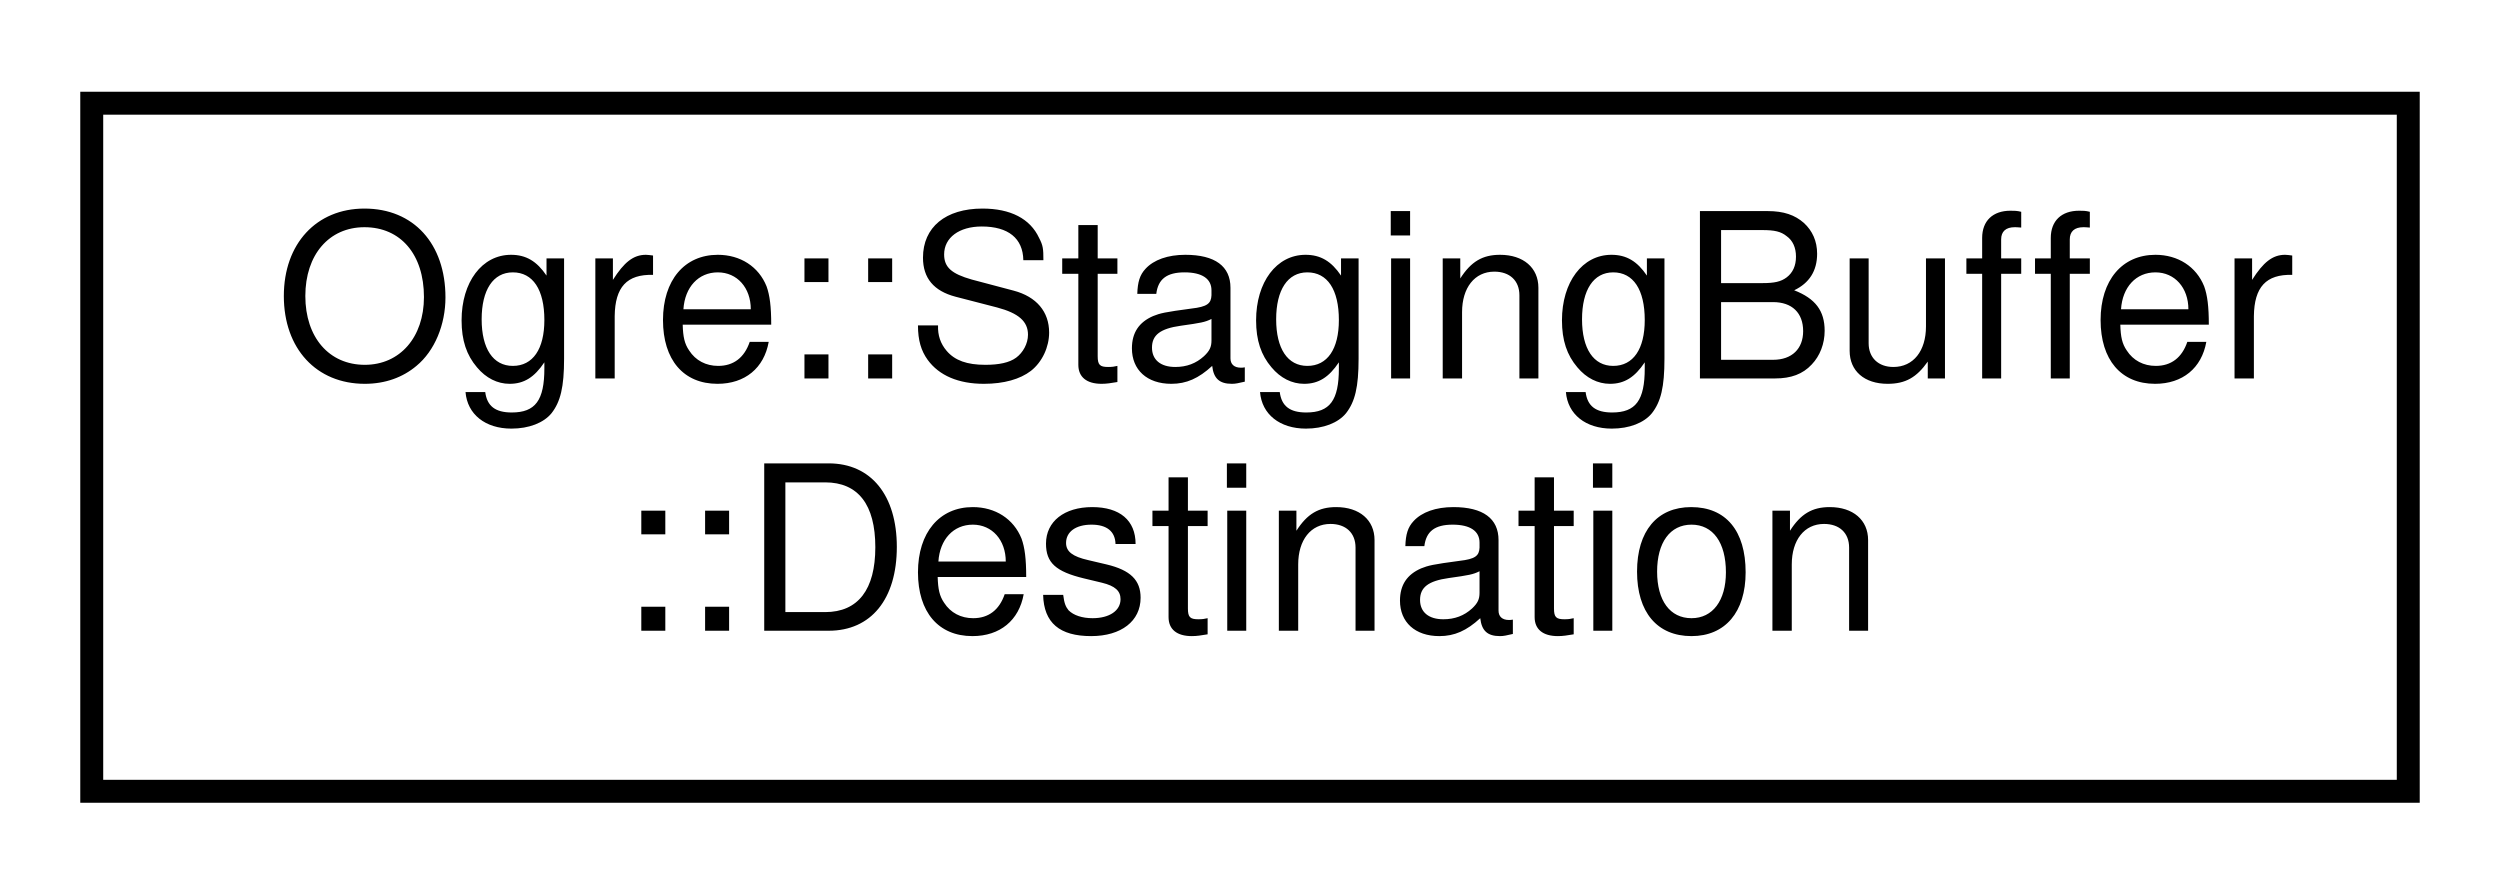
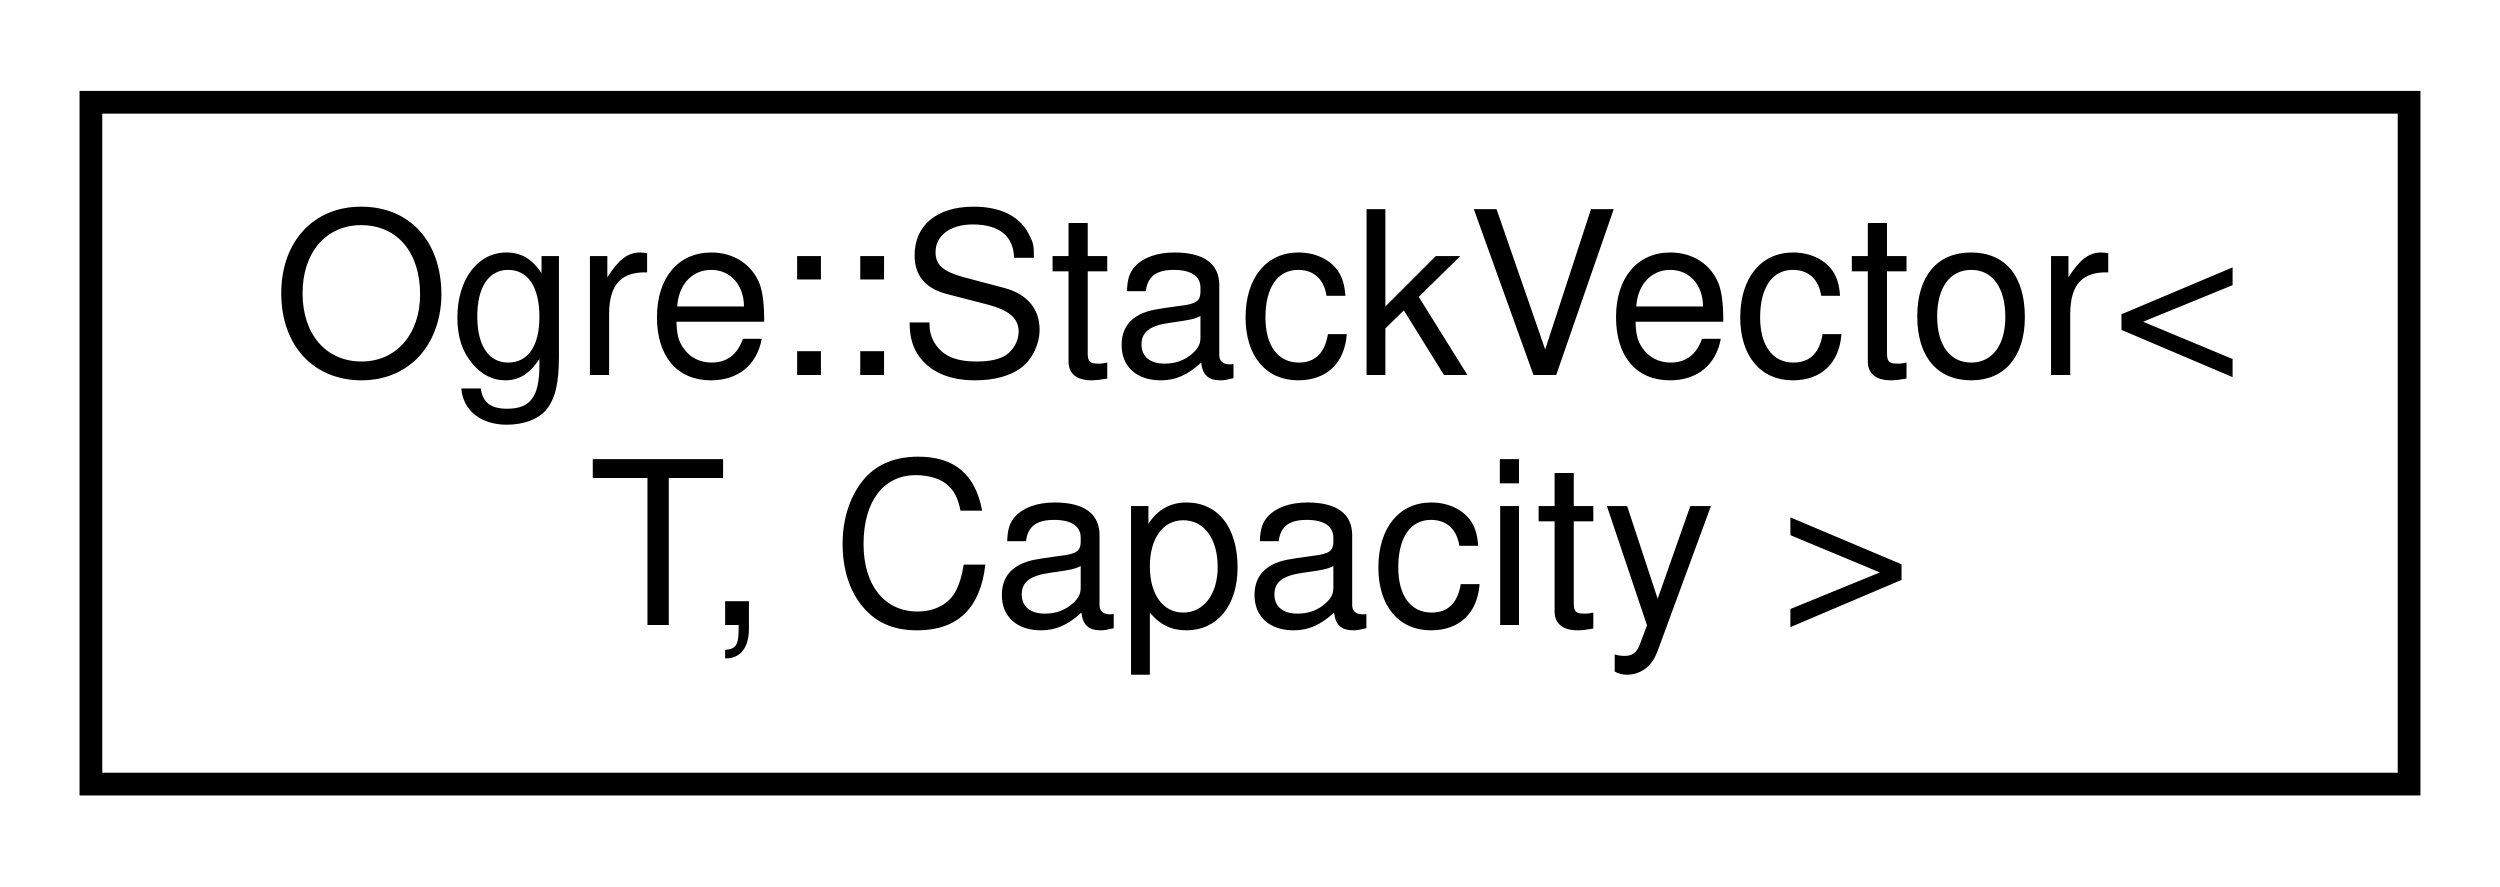
- <svg xmlns="http://www.w3.org/2000/svg" xmlns:xlink="http://www.w3.org/1999/xlink" width="109pt" height="39pt" viewBox="0.00 0.00 109.00 39.00">
+ <svg xmlns="http://www.w3.org/2000/svg" xmlns:xlink="http://www.w3.org/1999/xlink" width="110pt" height="39pt" viewBox="0.00 0.00 110.00 39.00">
  <g id="graph0" class="graph" transform="scale(1 1) rotate(0) translate(4 35)">
    <g id="node1" class="node">
      <g id="a_node1">
-         <a xlink:href="struct_ogre_1_1_staging_buffer_1_1_destination.html" target="_top" xlink:title=" ">
-           <polygon fill="none" stroke="black" points="0,-0.5 0,-30.5 101,-30.5 101,-0.5 0,-0.5" />
-           <text text-anchor="start" x="8" y="-18.5" font-family="Helvetica,sans-Serif" font-size="10.00">Ogre::StagingBuffer</text>
-           <text text-anchor="middle" x="50.5" y="-7.5" font-family="Helvetica,sans-Serif" font-size="10.00">::Destination</text>
+         <a xlink:href="class_ogre_1_1_stack_vector.html" target="_top" xlink:title="Compact implementation similar to std::array.">
+           <polygon fill="none" stroke="black" points="0,-0.5 0,-30.5 102,-30.5 102,-0.5 0,-0.5" />
+           <text text-anchor="start" x="8" y="-18.5" font-family="Helvetica,sans-Serif" font-size="10.00">Ogre::StackVector&lt;</text>
+           <text text-anchor="middle" x="51" y="-7.5" font-family="Helvetica,sans-Serif" font-size="10.00"> T, Capacity &gt;</text>
        </a>
      </g>
    </g>
  </g>
</svg>
